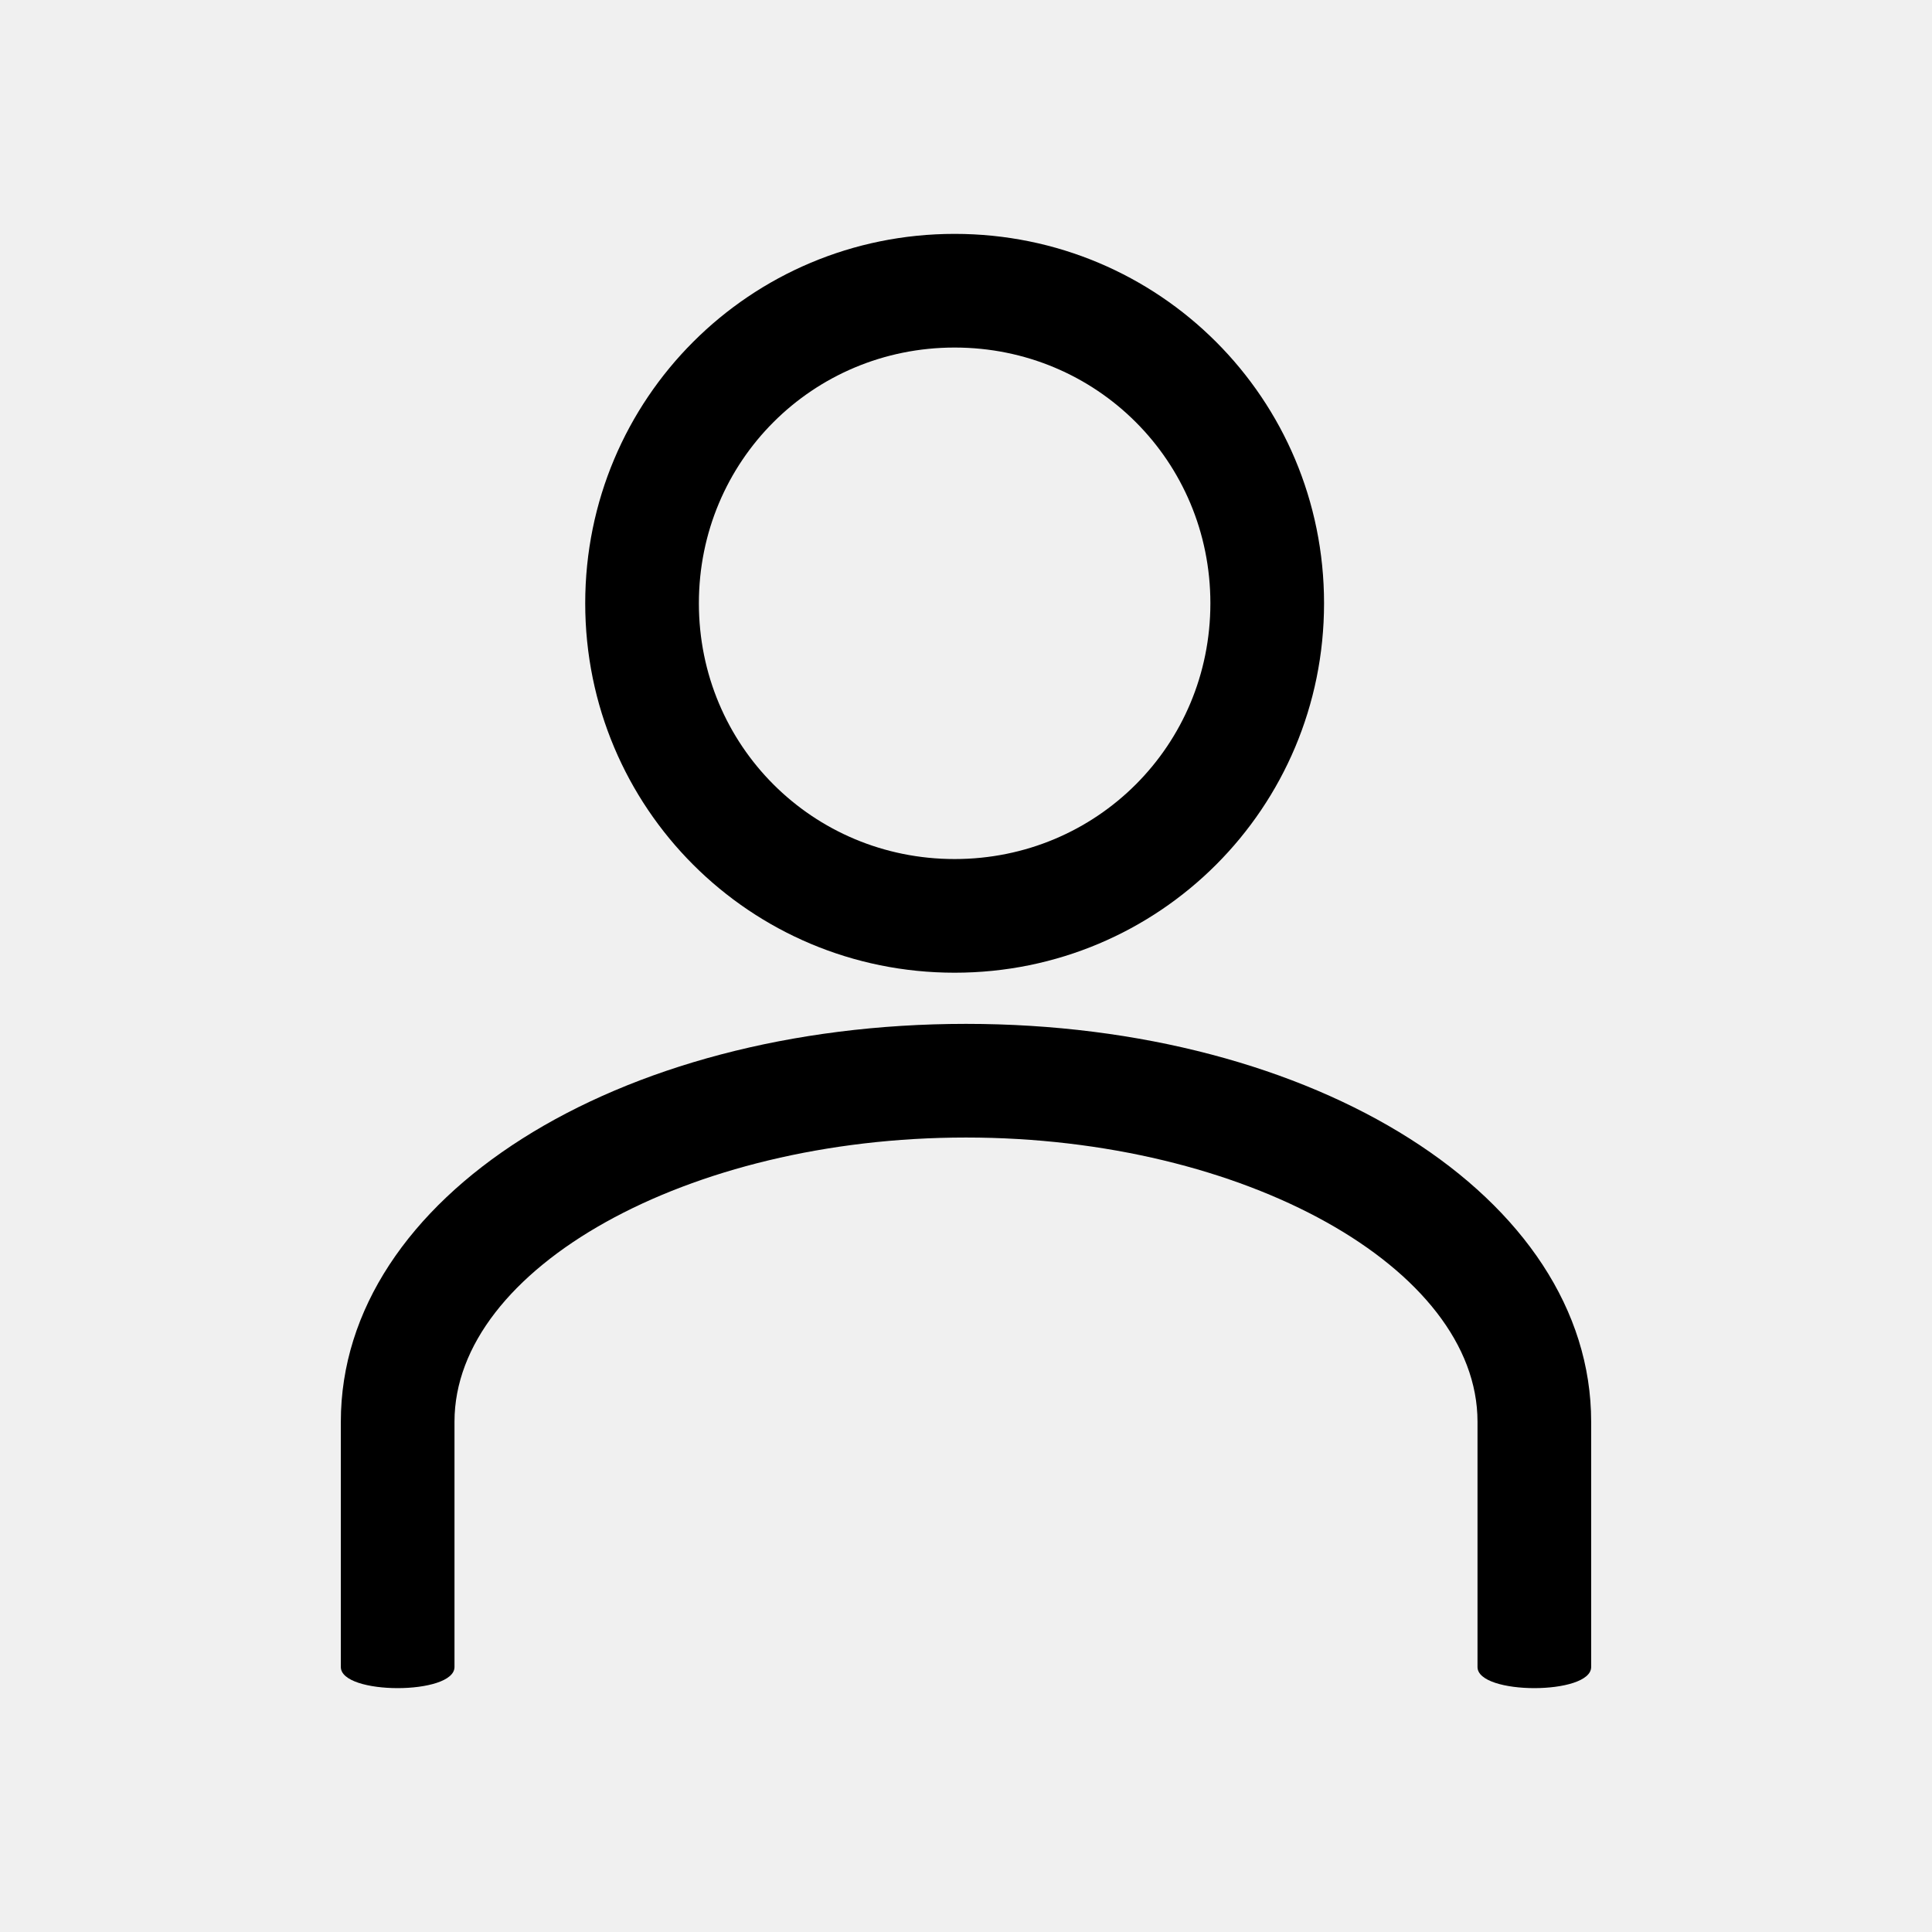
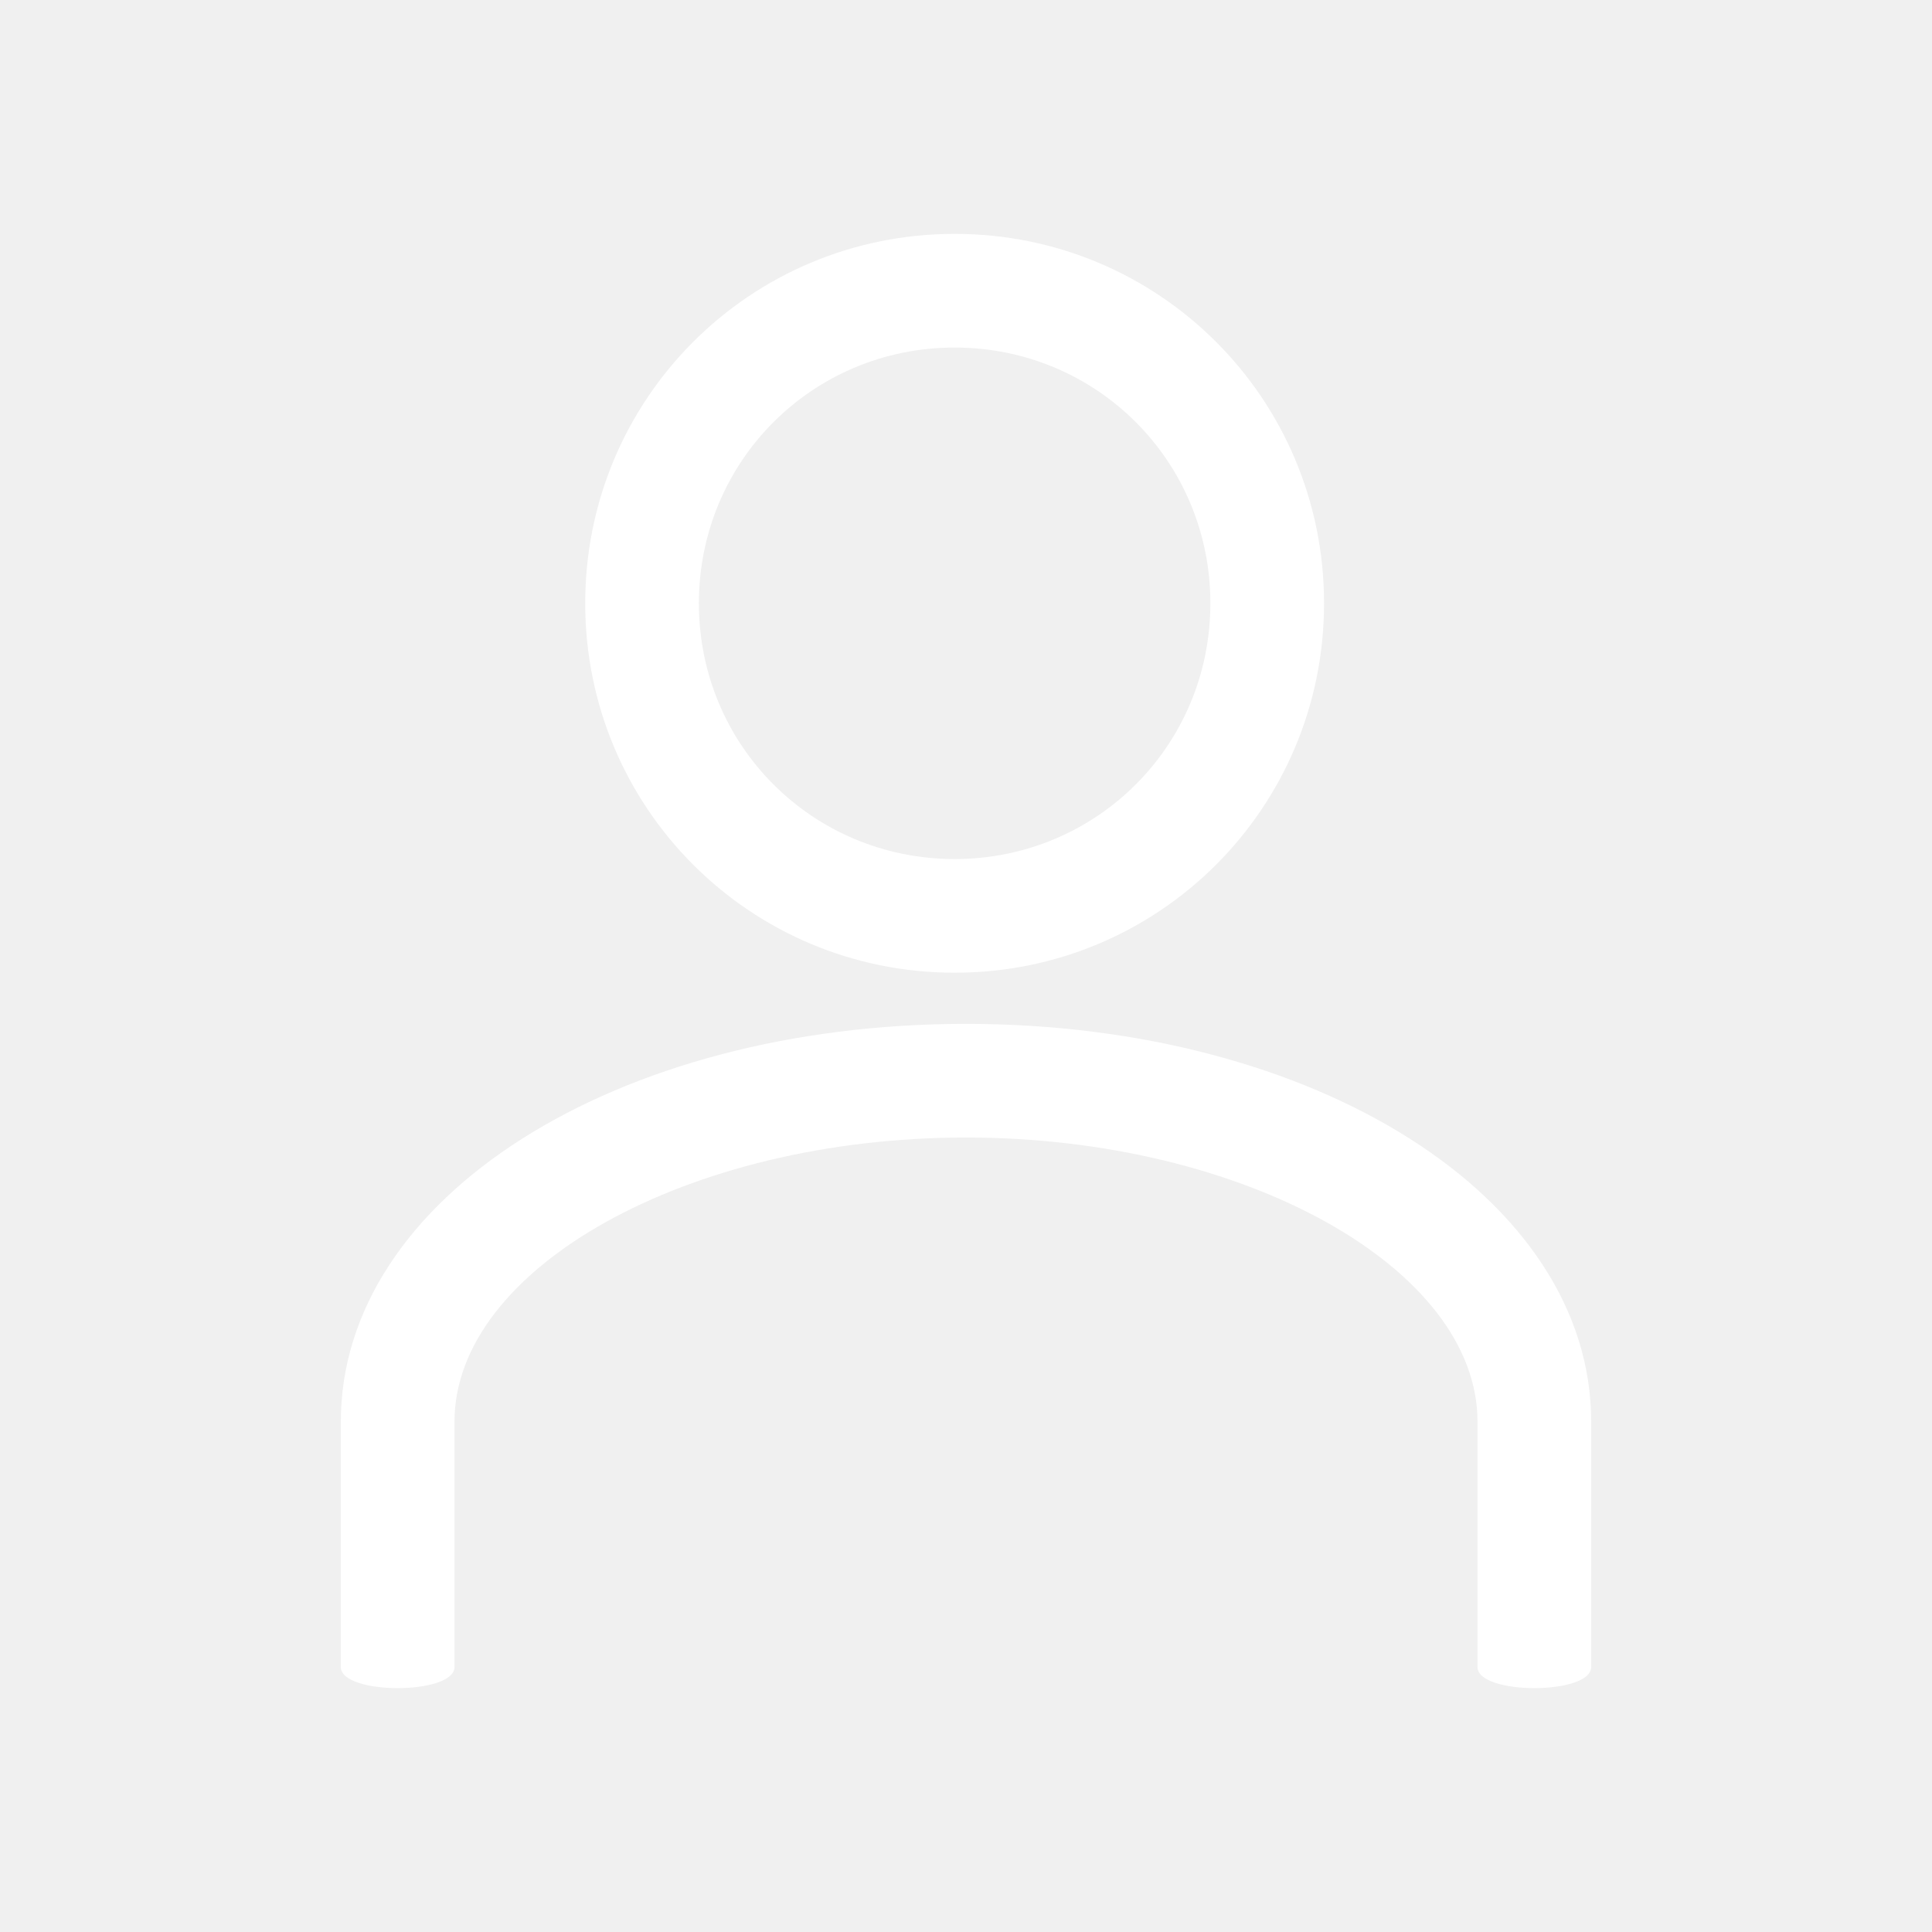
<svg xmlns="http://www.w3.org/2000/svg" width="100%" height="100%" viewBox="0 0 64 64" version="1.1" xml:space="preserve" style="fill-rule:evenodd;clip-rule:evenodd;stroke-linejoin:round;stroke-miterlimit:2;">
-   <g fill="#000000" transform="matrix(1,0,0,1,-1216,-192)">
+   <g fill="#ffffff" transform="matrix(1,0,0,1,-1216,-192)">
    <rect id="Icons" x="0" y="0" width="1280" height="800" style="fill:none;" />
    <g id="Icons1">
      <g id="Strike">
            </g>
      <g id="H1">
            </g>
      <g id="H2">
            </g>
      <g id="H3">
            </g>
      <g id="list-ul">
            </g>
      <g id="hamburger-1">
            </g>
      <g id="hamburger-2">
            </g>
      <g id="list-ol">
            </g>
      <g id="list-task">
            </g>
      <g id="trash">
            </g>
      <g id="vertical-menu">
            </g>
      <g id="horizontal-menu">
            </g>
      <g id="sidebar-2">
            </g>
      <g id="Pen">
            </g>
      <g id="Pen1">
            </g>
      <g id="clock">
            </g>
      <g id="external-link">
            </g>
      <g id="hr">
            </g>
      <g id="info">
            </g>
      <g id="warning">
            </g>
      <g id="plus-circle">
            </g>
      <g id="minus-circle">
            </g>
      <g id="vue">
            </g>
      <g id="cog">
            </g>
      <g id="logo">
            </g>
      <g id="eye-slash">
            </g>
      <g id="eye">
            </g>
      <g id="toggle-off">
            </g>
      <g id="shredder">
            </g>
      <g id="spinner--loading--dots-">
            </g>
      <g id="react">
            </g>
      <g id="user" transform="matrix(1.03547,0,0,1.03547,1248,223.874)">
        <g transform="matrix(1,0,0,1,-50.4,-43.8)">
          <g transform="matrix(0.909091,0,0,0.909091,4.58182,1.86364)">
            <path d="M50,46.5C42.8,46.5 37,40.7 37,33.5C37,26.3 42.8,20.5 50,20.5C57.2,20.5 63,26.3 63,33.5C63,40.7 57.2,46.5 50,46.5ZM50,24.5C45,24.5 41,28.5 41,33.5C41,38.5 45,42.5 50,42.5C55,42.5 59,38.5 59,33.5C59,28.5 55,24.5 50,24.5Z" style="fill-rule:nonzero;" />
          </g>
          <path d="M34.036,58.5L34.036,66.348C34.036,67.249 30.4,67.249 30.4,66.348L30.4,58.5C30.4,51.318 39.218,45.773 50.4,45.773C61.582,45.773 70.4,51.318 70.4,58.5L70.4,66.348C70.4,67.249 66.764,67.249 66.764,66.348L66.764,58.5C66.764,53.591 59.309,49.409 50.4,49.409C41.491,49.409 34.036,53.591 34.036,58.5Z" style="fill-rule:nonzero;" />
        </g>
      </g>
    </g>
  </g>
</svg>
